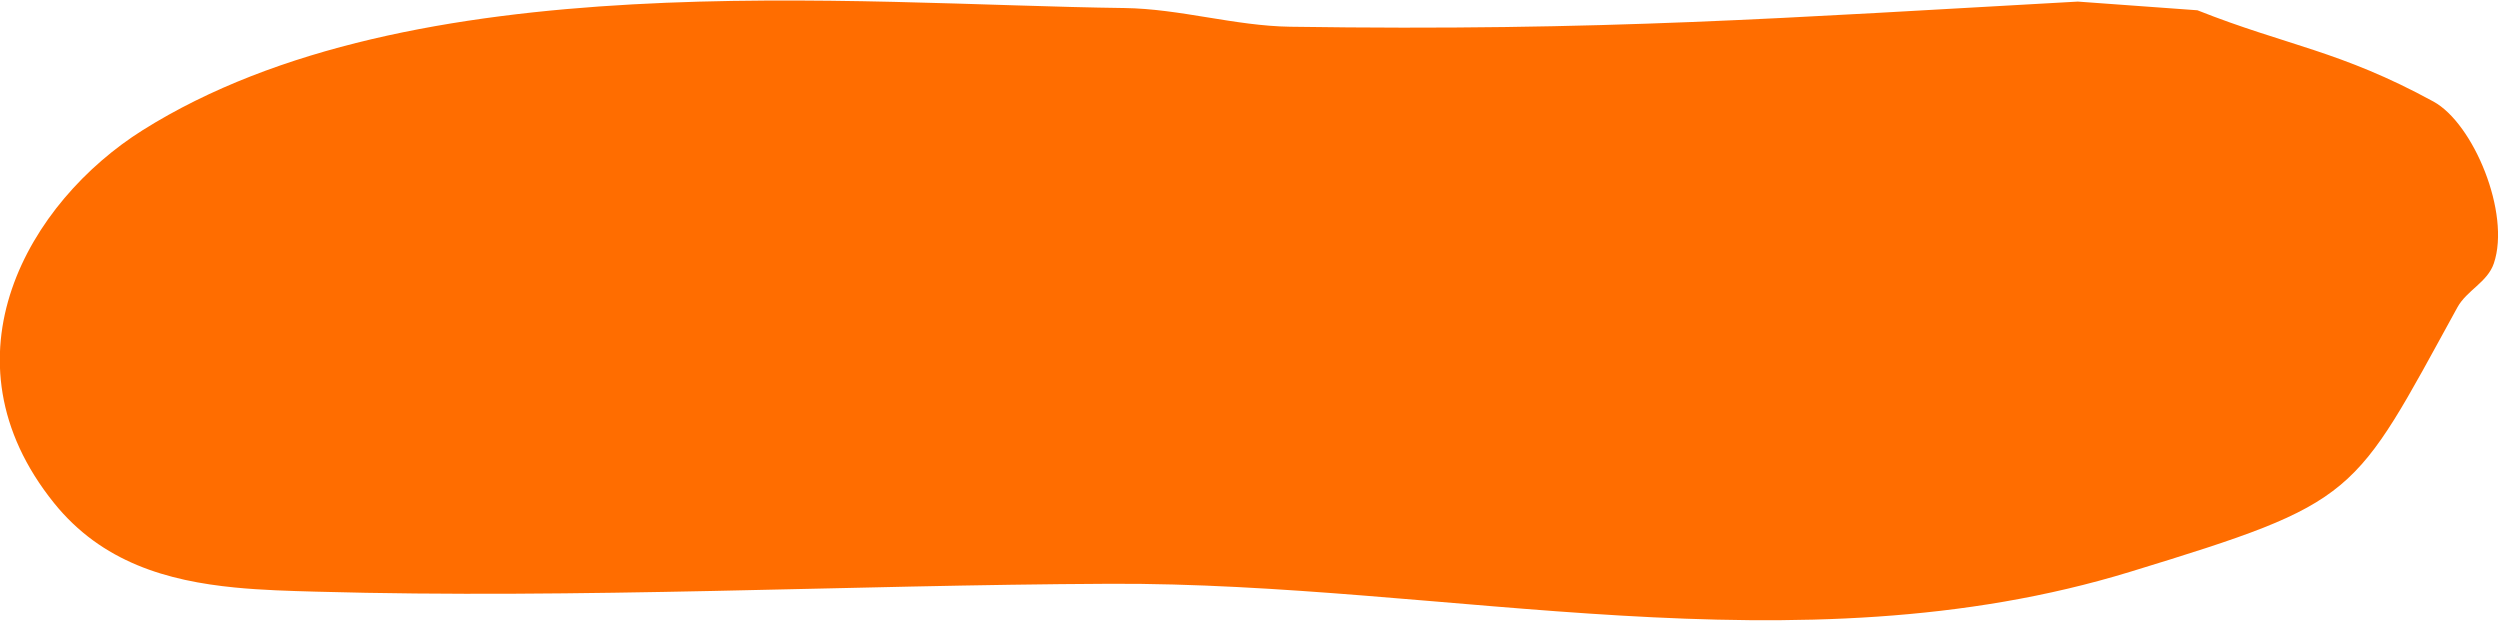
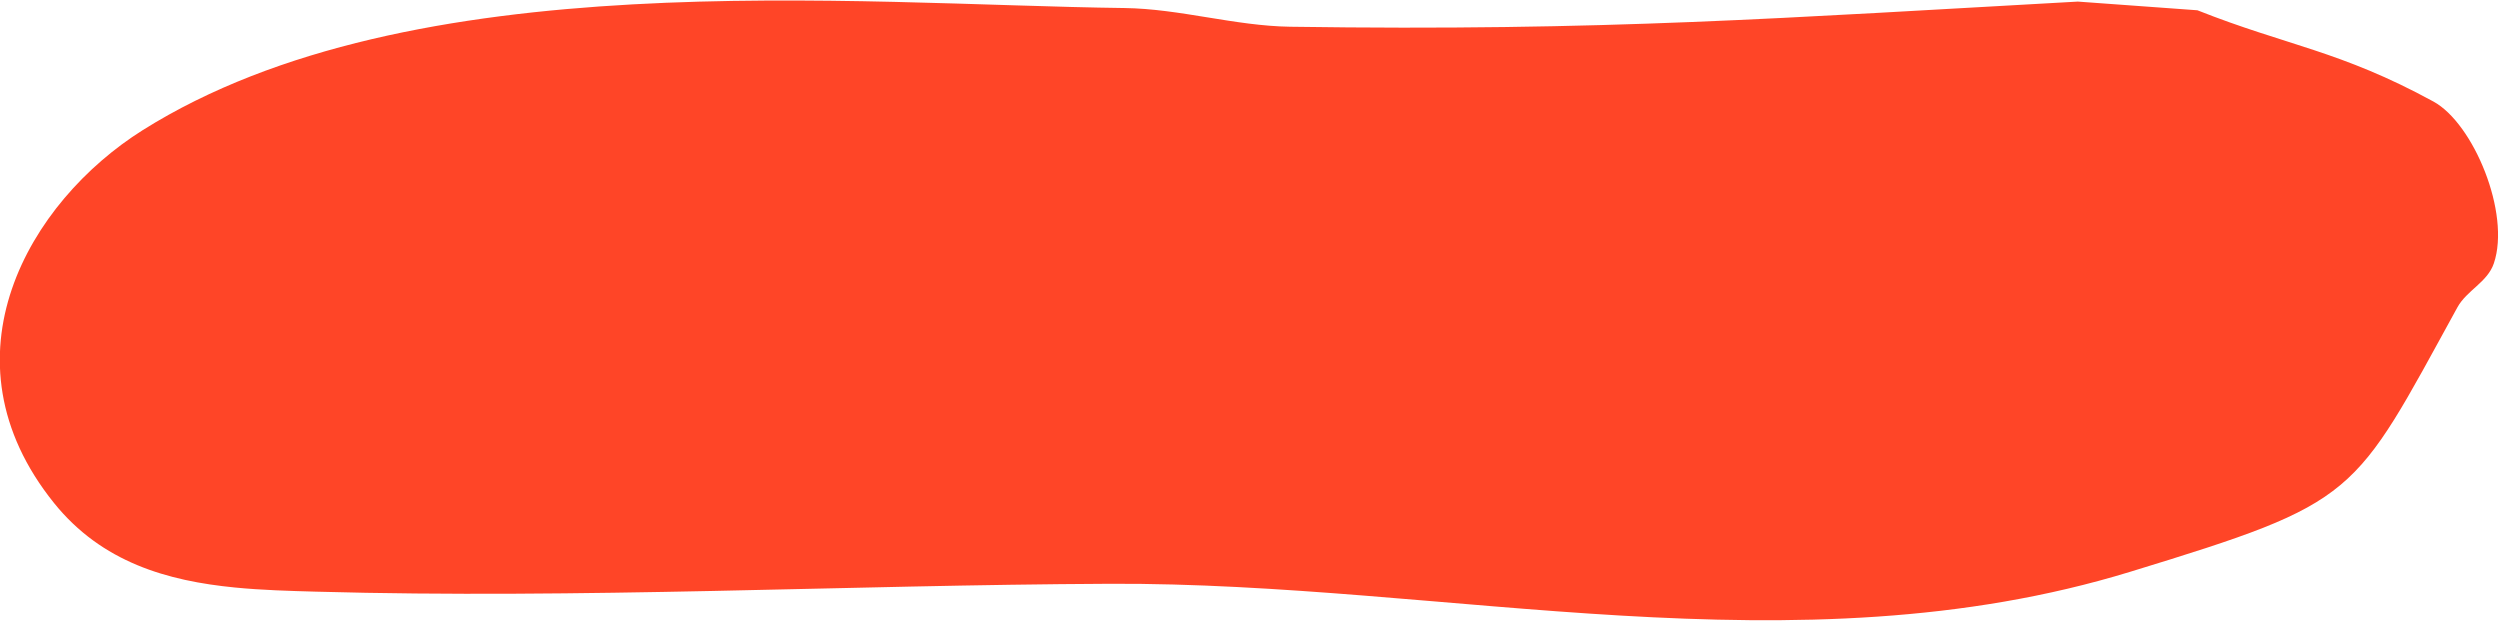
<svg xmlns="http://www.w3.org/2000/svg" preserveAspectRatio="none" width="360" height="90" viewBox="0 0 391 94">
-   <path d="M343.676 1.546c14.007 5.345 22.285 6.05 36.913 13.726 6.262 3.285 12.1 16.806 9.452 24.33-1.006 2.86-4.23 4.046-5.71 6.635-16.42 28.748-15.257 29.188-51.16 39.758C280.85 101.4 226.4 87.565 173.556 87.8c-41.364.186-82.728 2.294-124.085 1.187-4.173-.112-8.473-.223-12.73-.625-10.527-.994-20.8-3.763-28.286-12.703C-9.817 53.833 4.52 30.325 22.334 19.567 64.45-5.864 133.314.692 175.834 1.208c8.695.106 17.28 2.692 25.975 2.814 49.227.696 77.357-1.346 123.164-3.783l18.702 1.306z" fill="#ff6d00" fill-rule="evenodd" />
+   <path d="M343.676 1.546c14.007 5.345 22.285 6.05 36.913 13.726 6.262 3.285 12.1 16.806 9.452 24.33-1.006 2.86-4.23 4.046-5.71 6.635-16.42 28.748-15.257 29.188-51.16 39.758C280.85 101.4 226.4 87.565 173.556 87.8c-41.364.186-82.728 2.294-124.085 1.187-4.173-.112-8.473-.223-12.73-.625-10.527-.994-20.8-3.763-28.286-12.703C-9.817 53.833 4.52 30.325 22.334 19.567 64.45-5.864 133.314.692 175.834 1.208c8.695.106 17.28 2.692 25.975 2.814 49.227.696 77.357-1.346 123.164-3.783l18.702 1.306z" fill="#ff4527" fill-rule="evenodd" />
</svg>
